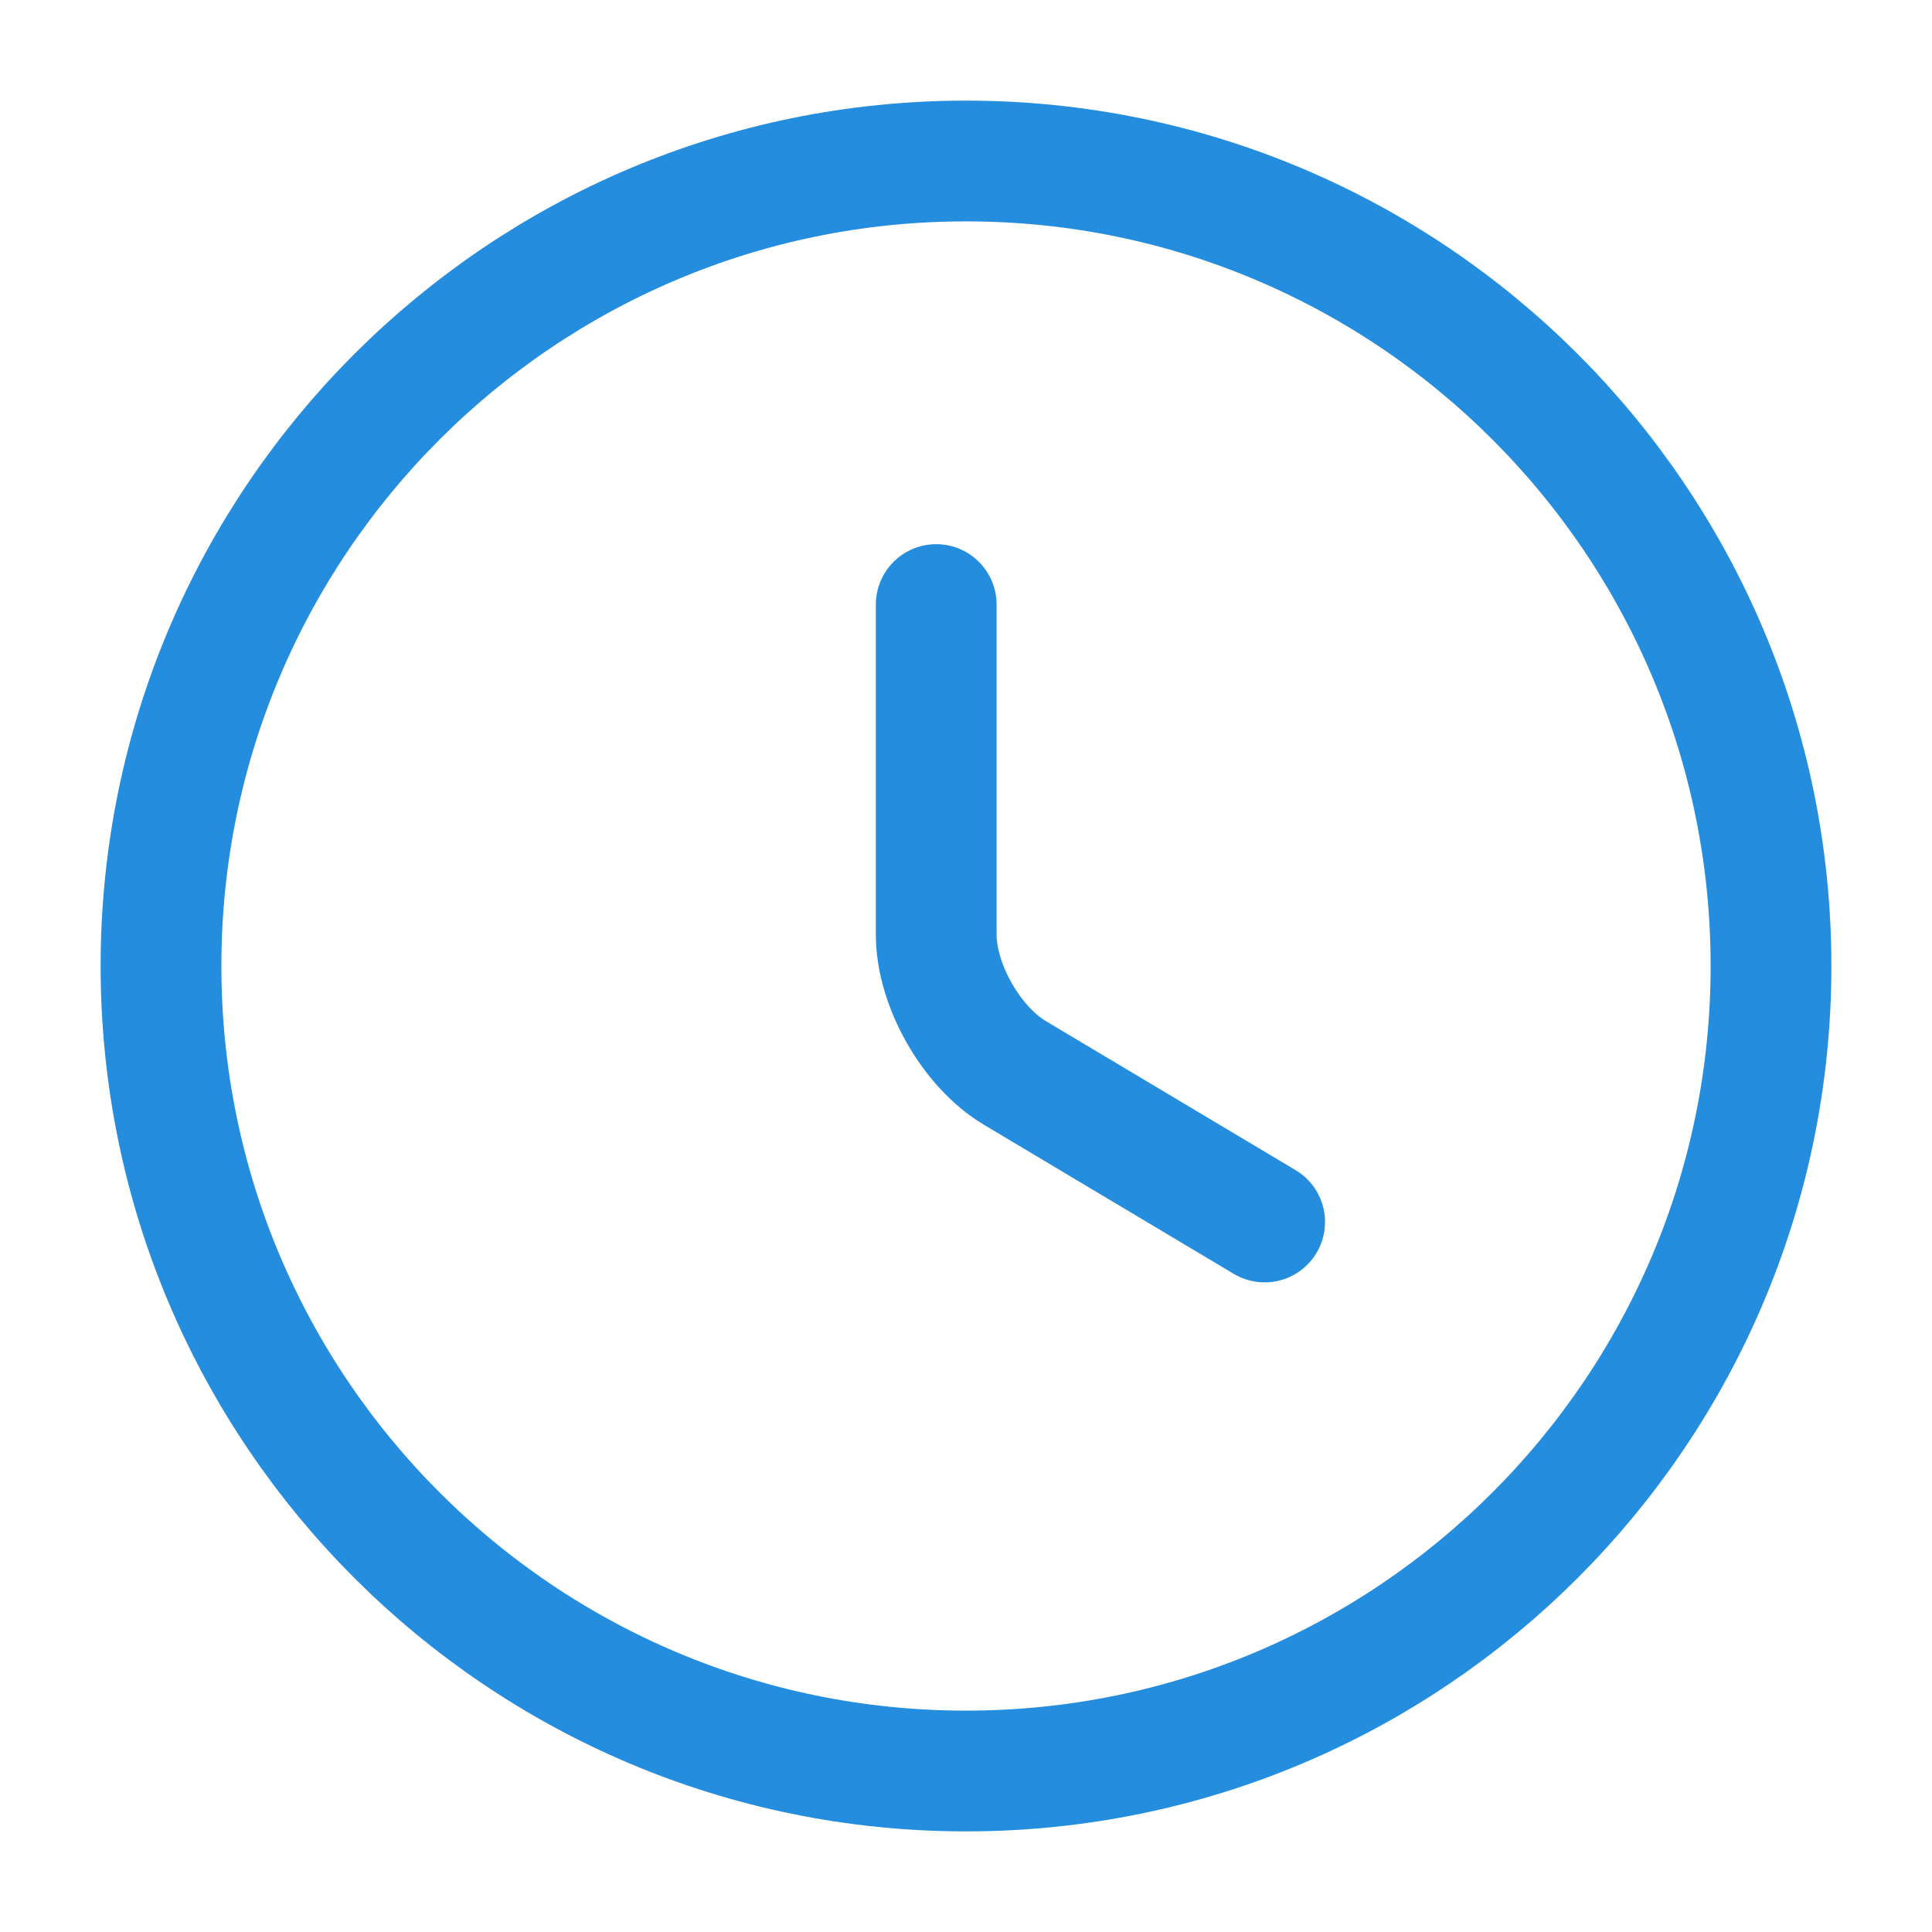
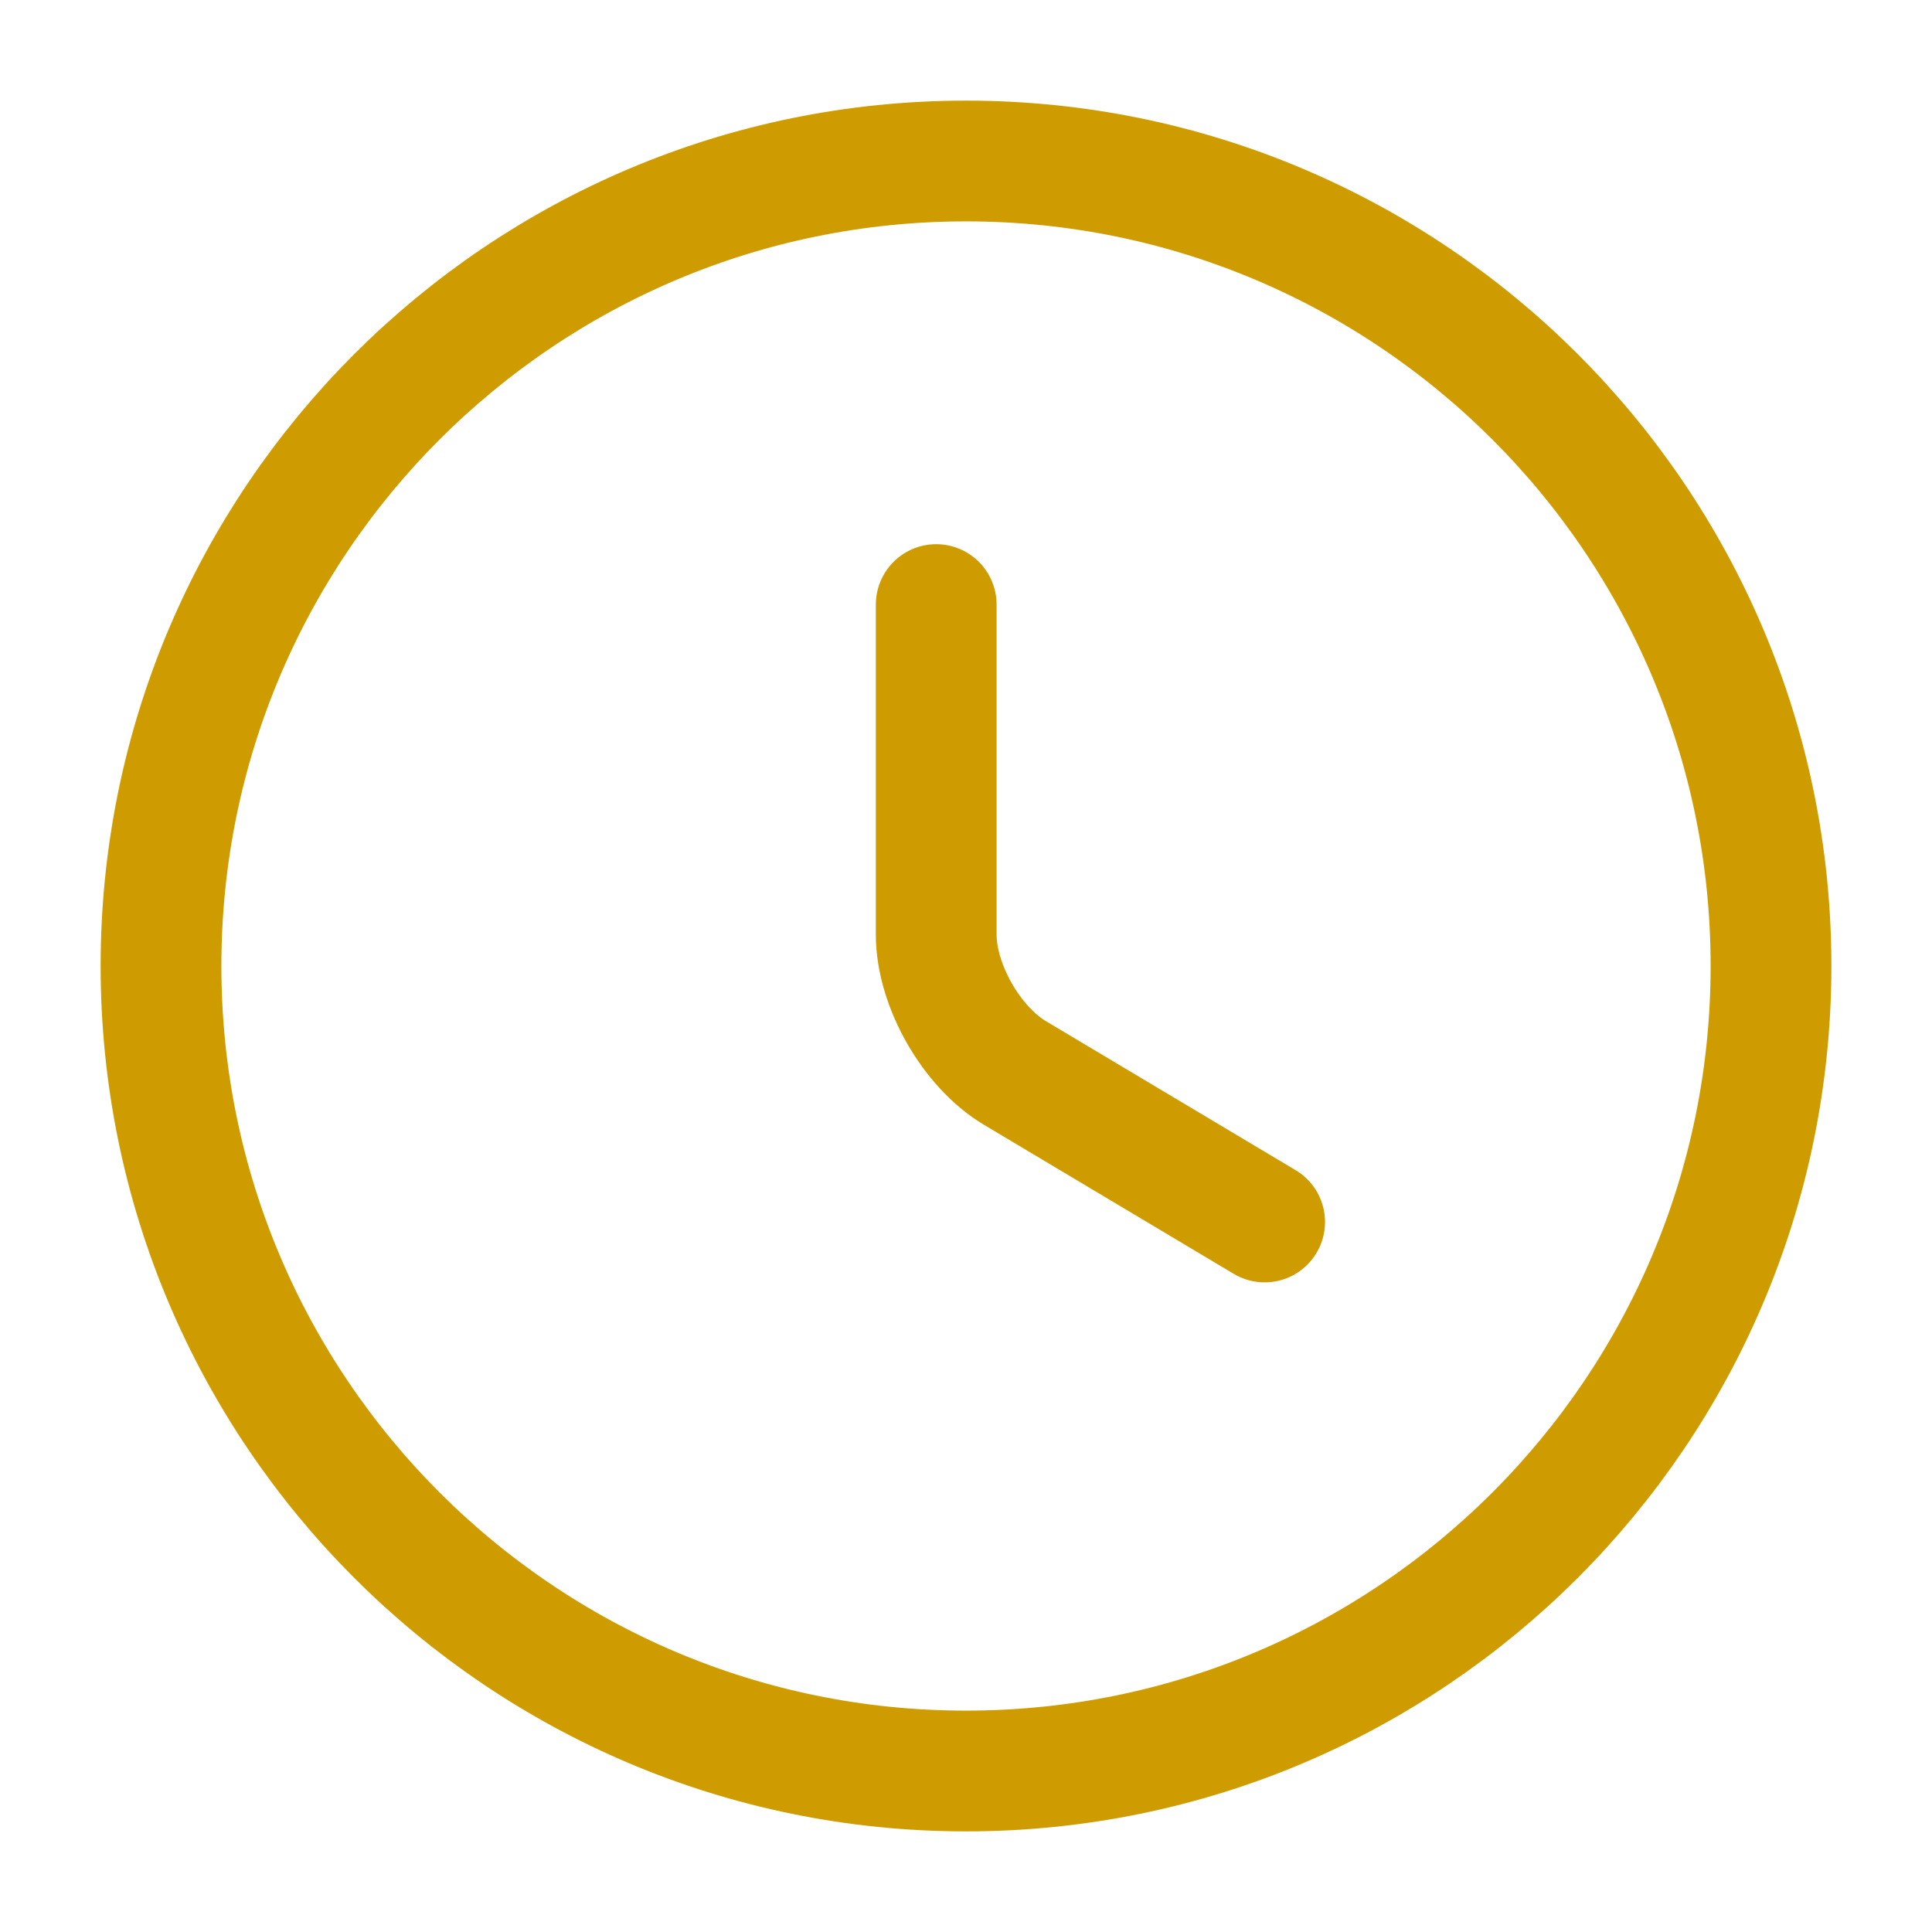
<svg xmlns="http://www.w3.org/2000/svg" width="24" height="24" viewBox="0 0 24 24" fill="none">
-   <path d="M22 12C22 17.52 17.52 22 12 22C6.48 22 2 17.52 2 12C2 6.48 6.48 2 12 2C17.52 2 22 6.48 22 12Z" stroke="#248DDE" stroke-width="1.5" stroke-linecap="round" stroke-linejoin="round" />
-   <path d="M15.71 15.18L12.61 13.33C12.07 13.01 11.63 12.24 11.63 11.61V7.51" stroke="#248DDE" stroke-width="1.5" stroke-linecap="round" stroke-linejoin="round" />
+   <path d="M22 12C22 17.52 17.52 22 12 22C6.48 22 2 17.52 2 12C2 6.48 6.48 2 12 2C17.52 2 22 6.48 22 12Z" stroke="#CF9C00" stroke-width="1.5" stroke-linecap="round" stroke-linejoin="round" />
+   <path d="M15.71 15.18L12.61 13.33C12.07 13.01 11.63 12.24 11.63 11.61V7.51" stroke="#CF9C00" stroke-width="1.5" stroke-linecap="round" stroke-linejoin="round" />
</svg>
